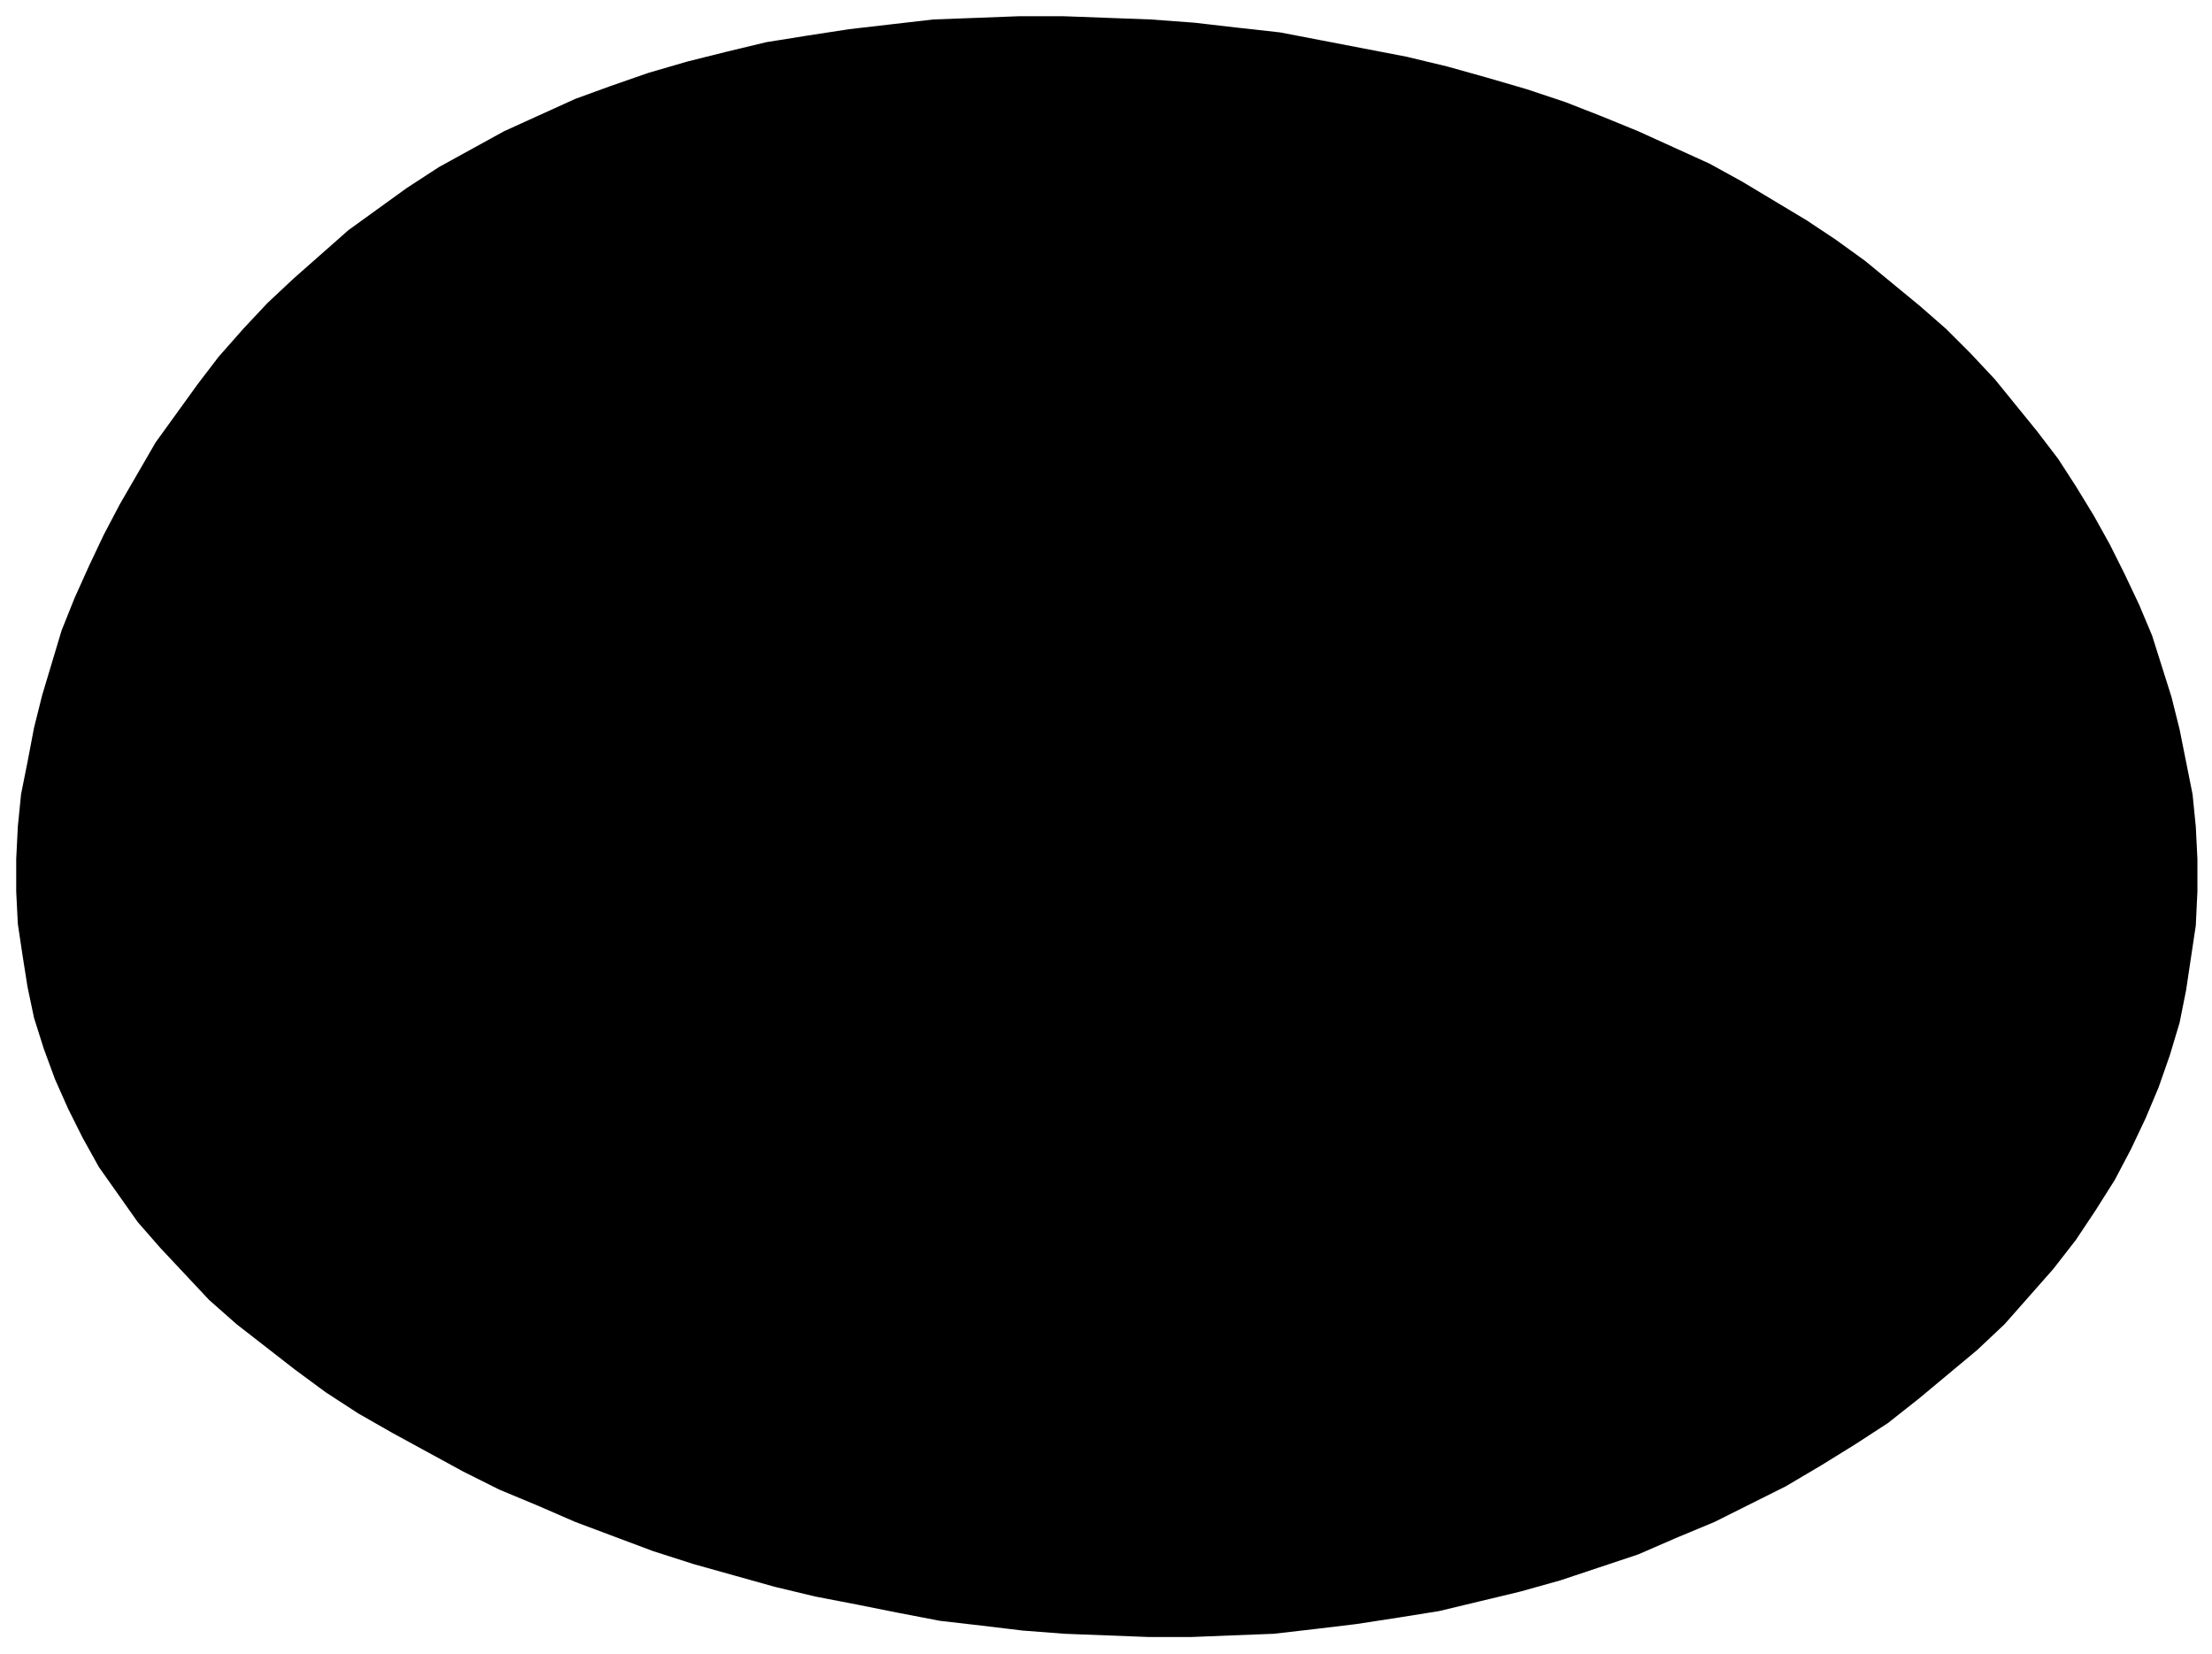
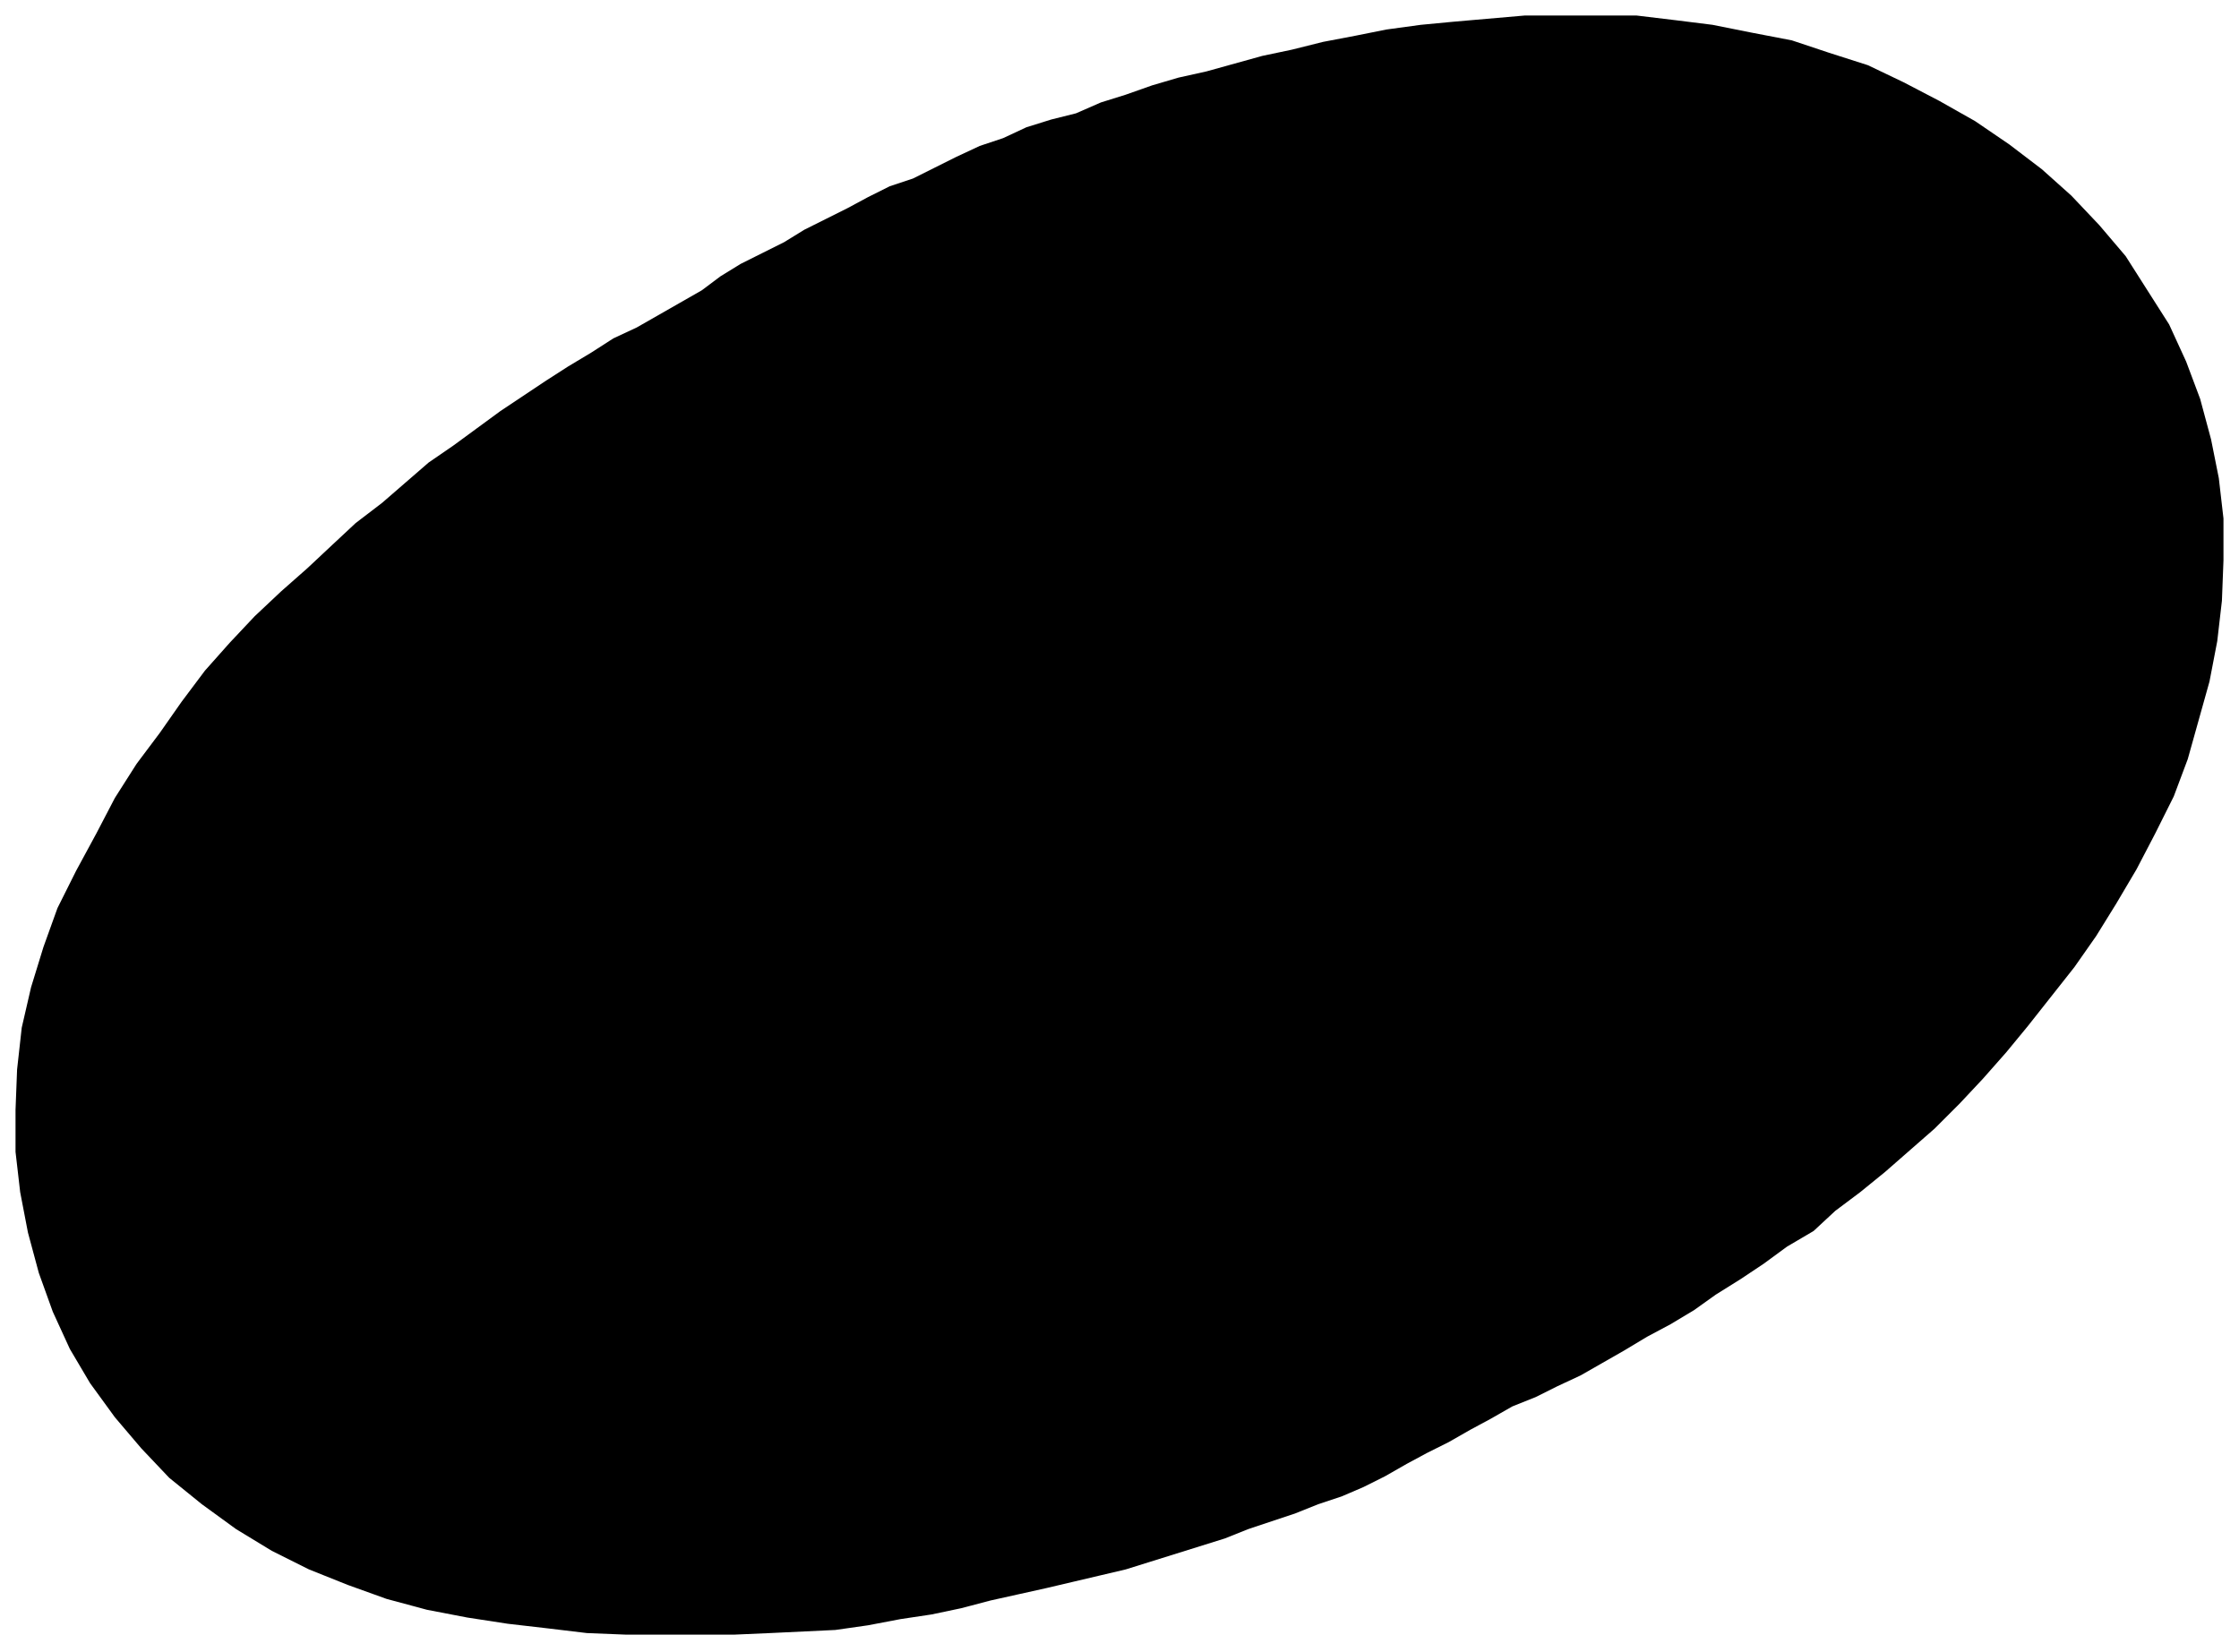
- <svg xmlns="http://www.w3.org/2000/svg" viewBox="2052.2 304.4 136.5 102.0">
-   <path d="M2187.7,355.4 L2187.8,357.4 L2187.8,359.4 L2187.7,361.5 L2187.4,363.5 L2187.1,365.5 L2186.7,367.5 L2186.1,369.5 L2185.4,371.5 L2184.6,373.4 L2183.7,375.3 L2182.7,377.2 L2181.5,379.1 L2180.3,380.9 L2178.9,382.7 L2177.4,384.4 L2175.9,386.1 L2174.2,387.7 L2172.4,389.2 L2170.6,390.7 L2168.7,392.2 L2166.7,393.5 L2164.6,394.8 L2162.4,396.1 L2160.2,397.2 L2158.0,398.3 L2155.6,399.3 L2153.3,400.3 L2150.9,401.1 L2148.5,401.9 L2146.0,402.6 L2143.5,403.2 L2141.0,403.8 L2138.5,404.2 L2135.9,404.6 L2133.4,404.9 L2130.8,405.2 L2128.2,405.3 L2125.7,405.4 L2123.1,405.4 L2120.5,405.3 L2117.9,405.2 L2115.3,405.0 L2112.8,404.7 L2110.2,404.4 L2107.6,403.9 L2105.1,403.4 L2102.5,402.9 L2100.0,402.3 L2097.5,401.6 L2095.0,400.9 L2092.5,400.1 L2090.1,399.2 L2087.7,398.3 L2085.4,397.3 L2083.0,396.3 L2080.8,395.2 L2078.6,394.0 L2076.4,392.8 L2074.3,391.6 L2072.3,390.3 L2070.4,388.9 L2068.6,387.5 L2066.8,386.1 L2065.1,384.6 L2063.6,383.0 L2062.1,381.4 L2060.7,379.8 L2059.5,378.1 L2058.3,376.4 L2057.3,374.6 L2056.4,372.8 L2055.6,371.0 L2054.9,369.1 L2054.3,367.2 L2053.9,365.3 L2053.6,363.4 L2053.3,361.4 L2053.2,359.4 L2053.2,357.4 L2053.3,355.4 L2053.5,353.4 L2053.9,351.4 L2054.3,349.3 L2054.8,347.3 L2055.4,345.3 L2056.0,343.3 L2056.8,341.3 L2057.7,339.3 L2058.6,337.4 L2059.6,335.5 L2060.7,333.6 L2061.8,331.7 L2063.1,329.9 L2064.4,328.1 L2065.7,326.4 L2067.2,324.7 L2068.7,323.1 L2070.3,321.6 L2072.0,320.1 L2073.7,318.6 L2075.5,317.3 L2077.3,316.0 L2079.3,314.7 L2081.3,313.6 L2083.3,312.5 L2085.5,311.5 L2087.7,310.5 L2089.9,309.7 L2092.2,308.9 L2094.6,308.2 L2097.0,307.6 L2099.5,307.0 L2102.0,306.6 L2104.6,306.2 L2107.2,305.9 L2109.8,305.6 L2112.5,305.5 L2115.1,305.4 L2117.8,305.4 L2120.5,305.5 L2123.2,305.6 L2125.9,305.8 L2128.5,306.1 L2131.2,306.4 L2133.8,306.9 L2136.4,307.4 L2139.0,307.9 L2141.5,308.5 L2144.0,309.2 L2146.4,309.9 L2148.8,310.7 L2151.1,311.6 L2153.3,312.5 L2155.5,313.5 L2157.7,314.5 L2159.7,315.6 L2161.7,316.8 L2163.7,318.0 L2165.5,319.2 L2167.3,320.5 L2169.0,321.9 L2170.7,323.3 L2172.3,324.7 L2173.8,326.2 L2175.3,327.8 L2176.6,329.4 L2177.9,331.0 L2179.2,332.7 L2180.3,334.4 L2181.4,336.2 L2182.4,338.0 L2183.3,339.8 L2184.2,341.7 L2185.0,343.6 L2185.6,345.5 L2186.2,347.4 L2186.7,349.4 L2187.1,351.4 L2187.5,353.4Z" />
+ <svg xmlns="http://www.w3.org/2000/svg" viewBox="2048.0 301.7 144.2 106.4">
+   <path d="M2186.8,355.4 L2185.6,357.7 L2184.3,359.9 L2183.0,362.0 L2181.6,364.0 L2180.1,365.9 L2178.6,367.8 L2177.2,369.5 L2175.7,371.2 L2174.2,372.8 L2172.6,374.4 L2171.0,375.8 L2169.4,377.2 L2167.8,378.5 L2166.2,379.7 L2164.8,381.0 L2163.1,382.0 L2161.6,383.1 L2160.1,384.1 L2158.5,385.1 L2157.1,386.1 L2155.6,387.0 L2154.1,387.8 L2152.6,388.7 L2151.2,389.5 L2149.8,390.3 L2148.3,391.0 L2146.9,391.7 L2145.4,392.3 L2144.0,393.1 L2142.7,393.8 L2141.3,394.6 L2139.9,395.3 L2138.6,396.0 L2137.2,396.8 L2135.8,397.5 L2134.4,398.1 L2132.9,398.6 L2131.4,399.2 L2129.9,399.7 L2128.4,400.2 L2126.9,400.8 L2125.3,401.3 L2123.7,401.8 L2122.1,402.3 L2120.5,402.8 L2118.8,403.2 L2117.1,403.6 L2115.4,404.0 L2113.6,404.4 L2111.8,404.8 L2109.9,405.3 L2108.0,405.7 L2106.0,406.0 L2103.9,406.4 L2101.8,406.7 L2099.7,406.8 L2097.6,406.9 L2095.3,407.0 L2093.0,407.0 L2090.7,407.0 L2088.3,407.0 L2085.8,406.9 L2083.3,406.6 L2080.7,406.3 L2078.1,405.9 L2075.5,405.4 L2072.9,404.7 L2070.4,403.8 L2067.9,402.8 L2065.5,401.6 L2063.2,400.2 L2061.0,398.6 L2058.9,396.9 L2057.1,395.0 L2055.4,393.0 L2053.8,390.8 L2052.5,388.6 L2051.4,386.2 L2050.5,383.7 L2049.8,381.1 L2049.3,378.5 L2049.0,375.9 L2049.0,373.2 L2049.1,370.6 L2049.4,367.9 L2050.0,365.3 L2050.8,362.7 L2051.7,360.2 L2052.9,357.8 L2054.2,355.4 L2055.4,353.1 L2056.8,350.9 L2058.3,348.9 L2059.7,346.9 L2061.2,344.9 L2062.8,343.1 L2064.4,341.4 L2066.1,339.8 L2067.8,338.3 L2069.4,336.8 L2070.9,335.4 L2072.6,334.1 L2074.1,332.8 L2075.6,331.5 L2077.2,330.4 L2078.7,329.3 L2080.2,328.2 L2081.7,327.2 L2083.2,326.2 L2084.6,325.3 L2086.1,324.4 L2087.5,323.5 L2089.0,322.8 L2090.4,322.0 L2091.8,321.2 L2093.2,320.4 L2094.4,319.5 L2095.7,318.7 L2097.1,318.0 L2098.5,317.3 L2099.8,316.5 L2101.2,315.8 L2102.6,315.1 L2103.9,314.4 L2105.3,313.7 L2106.8,313.2 L2108.2,312.5 L2109.6,311.8 L2111.1,311.1 L2112.6,310.6 L2114.1,309.9 L2115.7,309.4 L2117.3,309.0 L2118.9,308.3 L2120.5,307.8 L2122.2,307.2 L2123.9,306.7 L2125.7,306.3 L2127.5,305.8 L2129.3,305.3 L2131.2,304.9 L2133.2,304.4 L2135.3,304.0 L2137.3,303.6 L2139.5,303.3 L2141.6,303.1 L2143.9,302.9 L2146.2,302.7 L2148.5,302.7 L2150.9,302.7 L2153.4,302.7 L2155.9,303.0 L2158.3,303.3 L2160.8,303.8 L2163.4,304.3 L2165.8,305.1 L2168.3,305.9 L2170.6,307.0 L2172.9,308.2 L2175.2,309.5 L2177.4,311.0 L2179.5,312.6 L2181.4,314.3 L2183.2,316.2 L2184.9,318.2 L2186.3,320.4 L2187.7,322.6 L2188.8,325.0 L2189.7,327.4 L2190.4,330.0 L2190.9,332.5 L2191.2,335.1 L2191.2,337.8 L2191.1,340.4 L2190.8,343.0 L2190.3,345.6 L2189.6,348.1 L2188.9,350.6 L2188.0,353.0Z" />
</svg>
